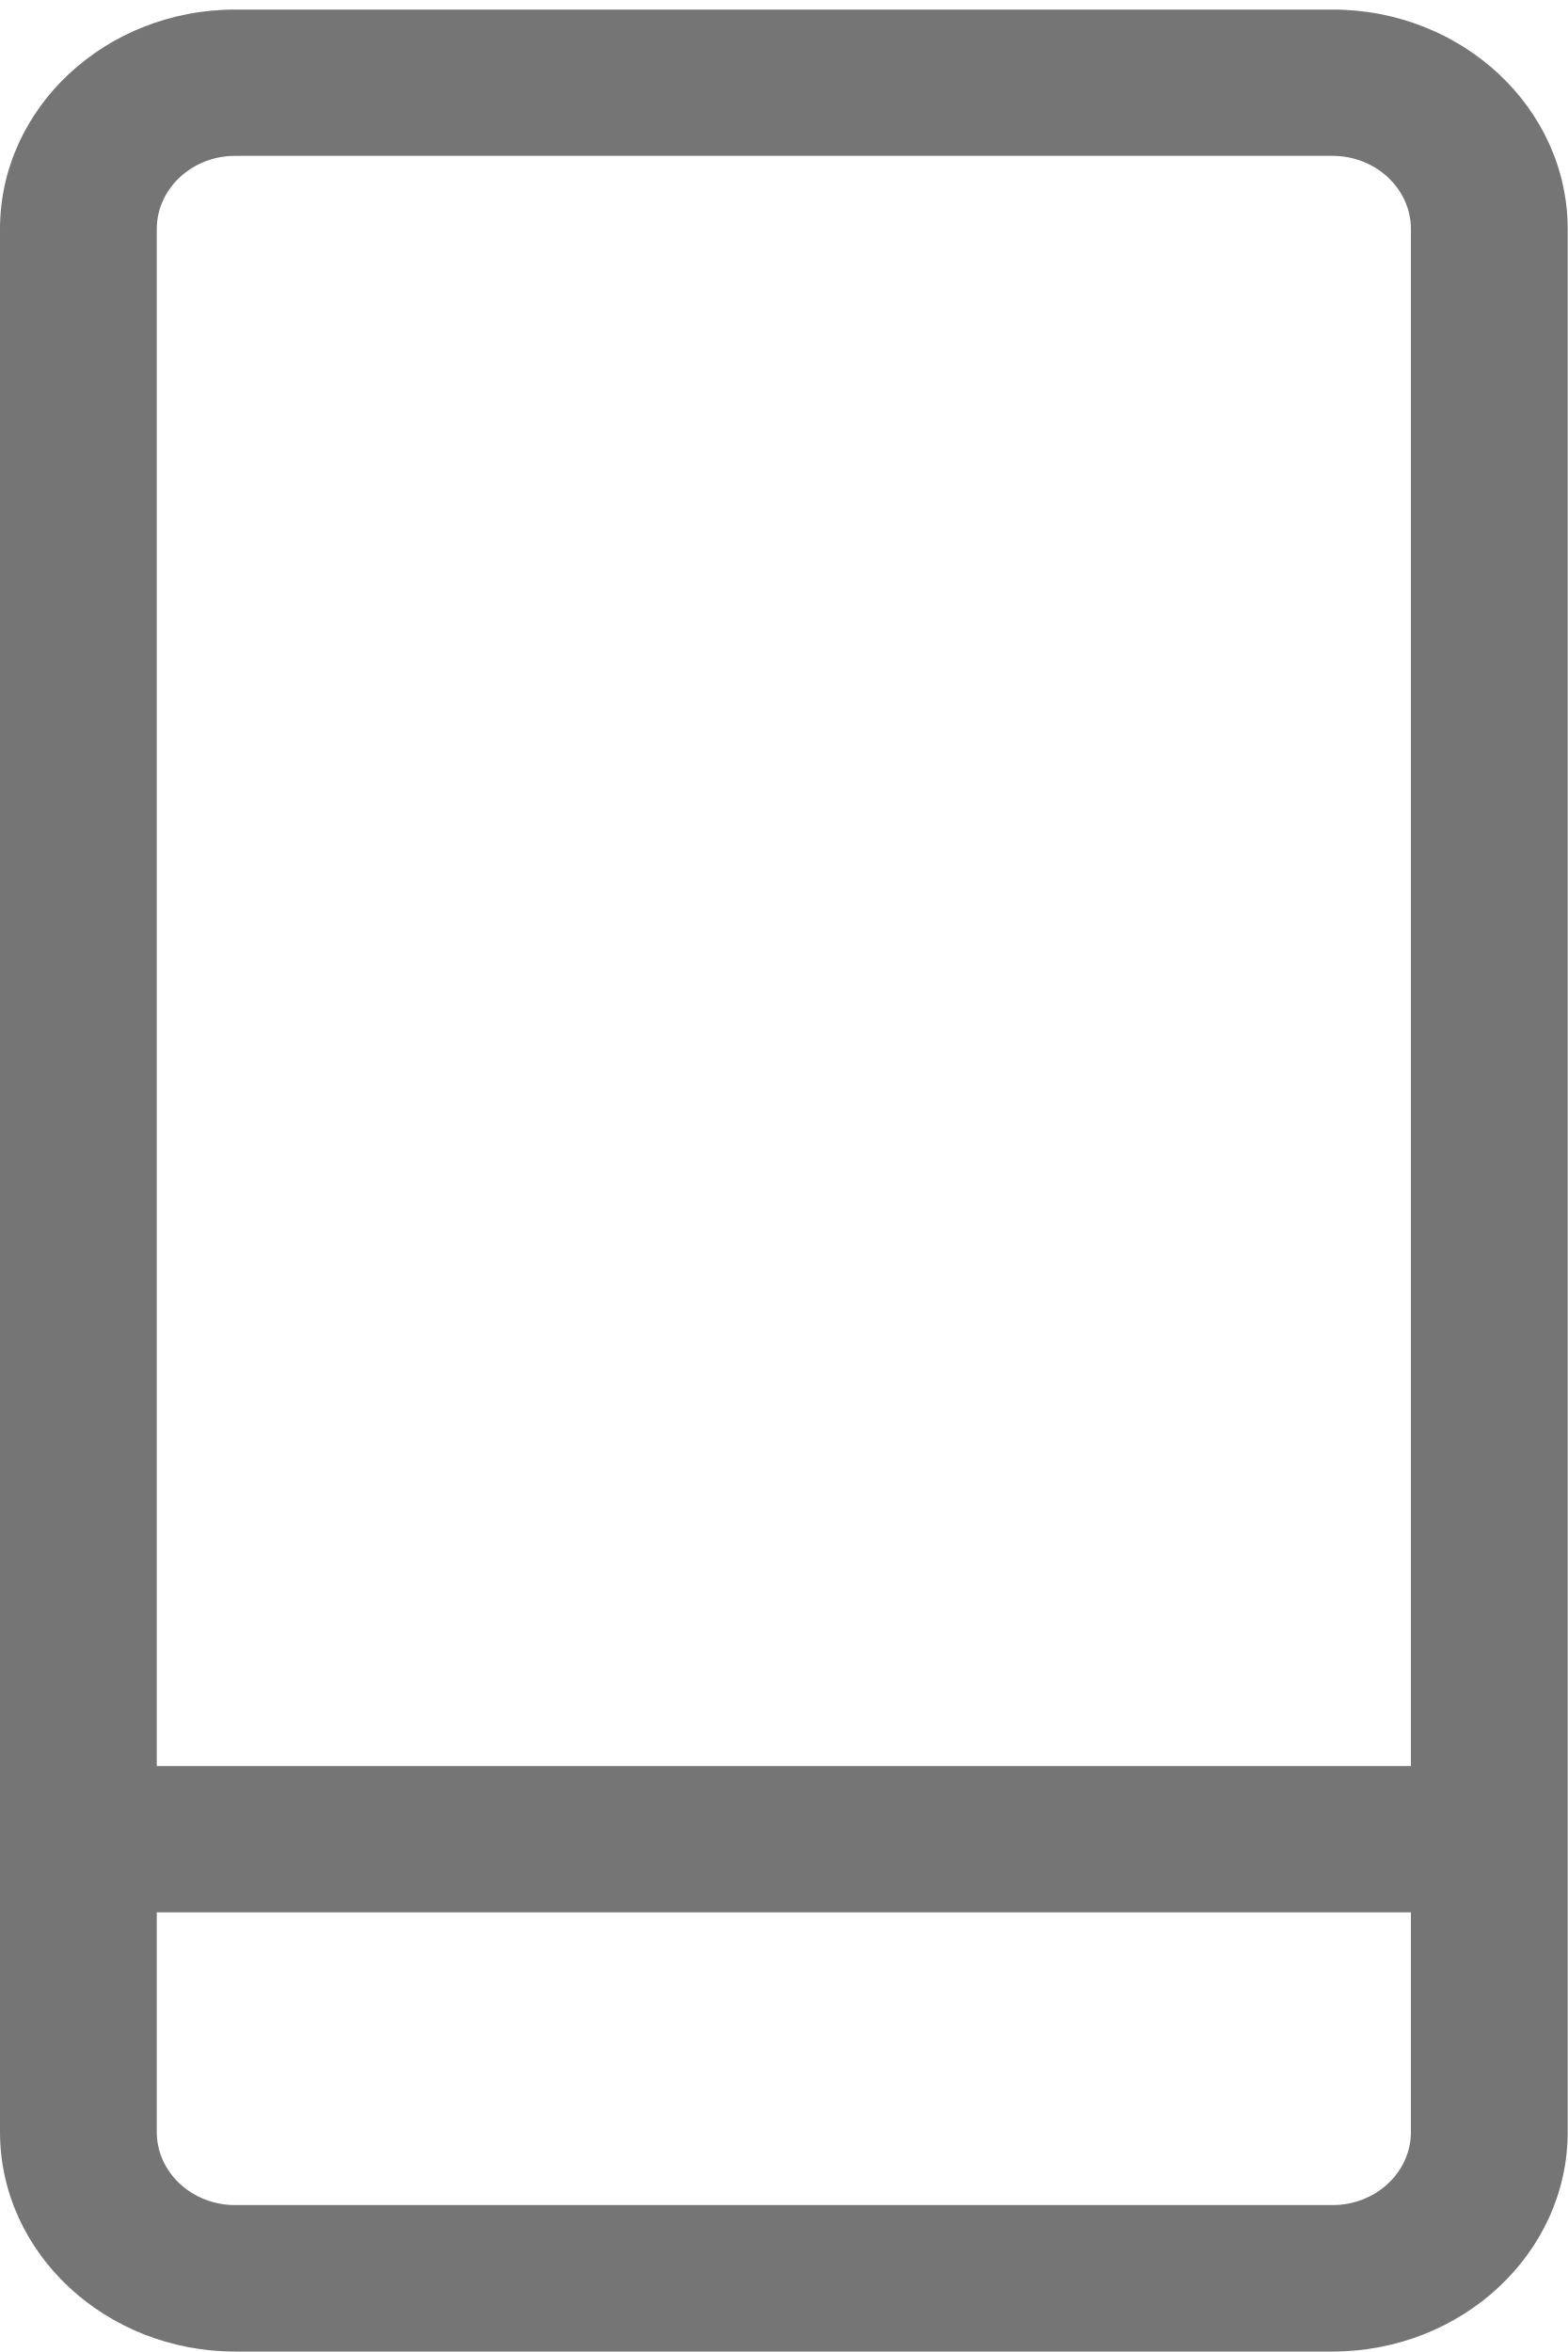
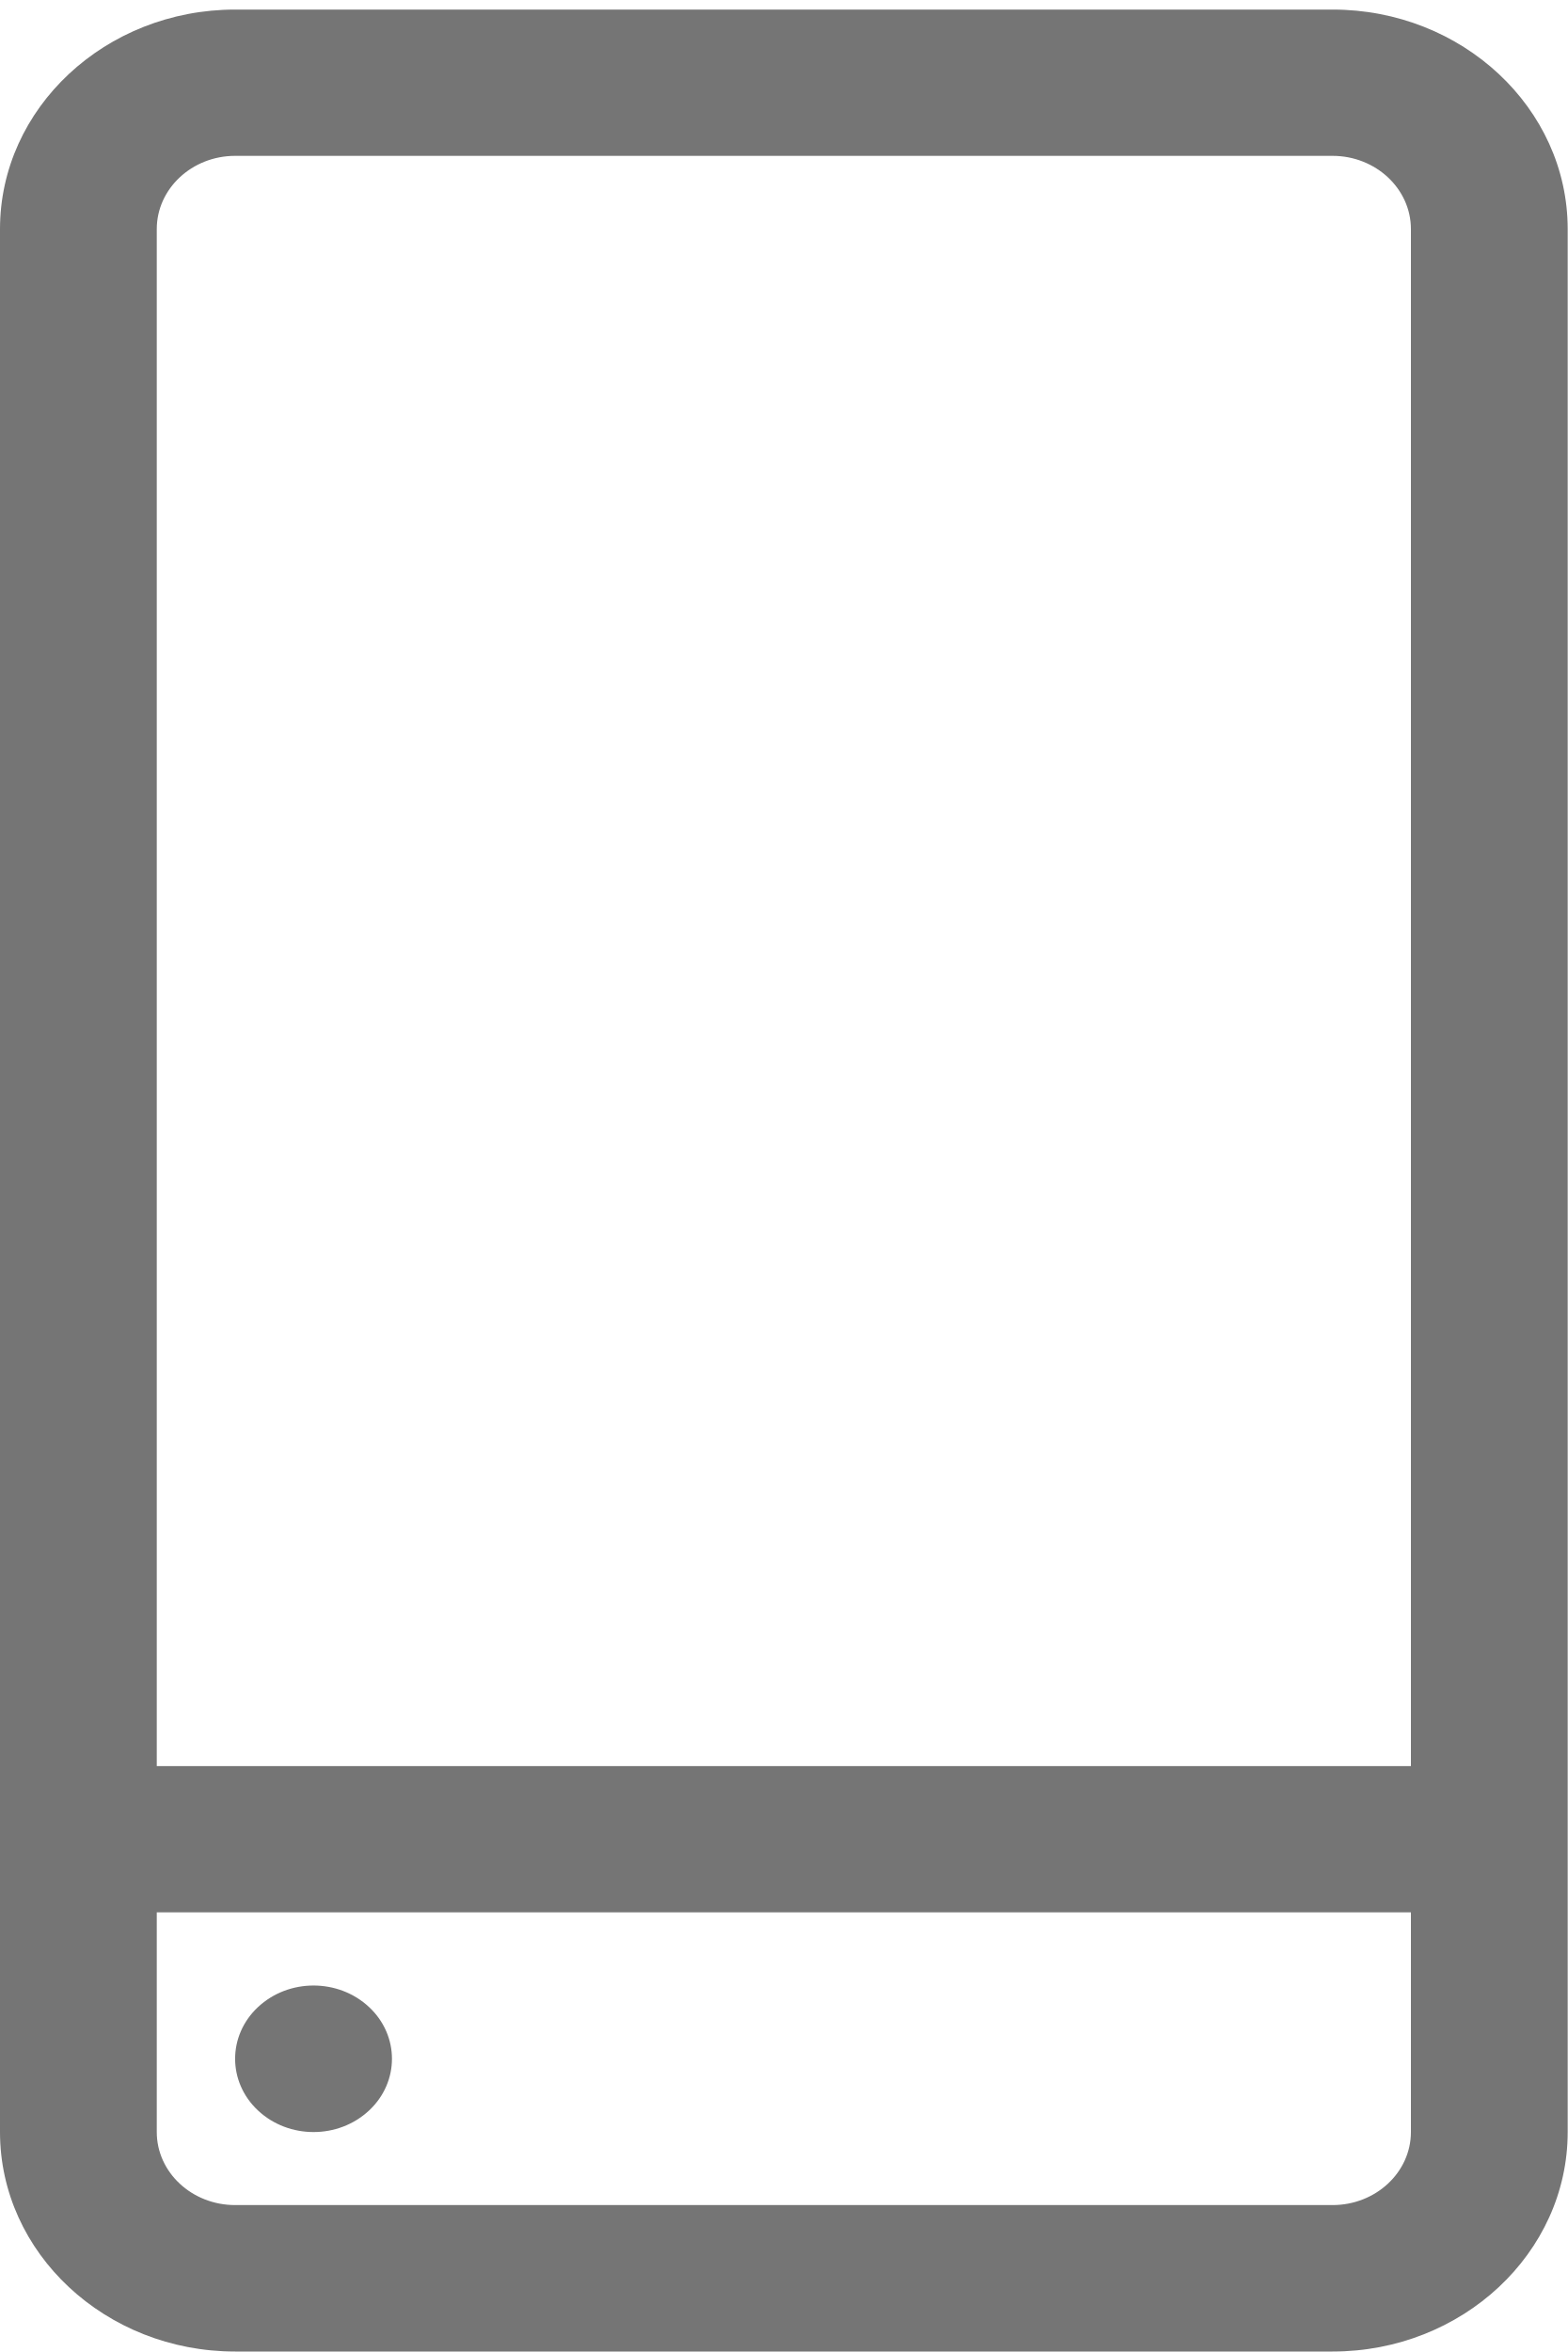
<svg xmlns="http://www.w3.org/2000/svg" width="10" height="15" viewBox="0 0 10 15" fill="none">
  <path d="M8.5 0.061H1.5C0.673 0.061 0 0.689 0 1.461V13.597C0 14.369 0.673 14.997 1.5 14.997H8.5C9.327 14.997 10 14.369 10 13.597V1.461C10 0.689 9.327 0.061 8.5 0.061ZM1.5 0.994H8.5C8.776 0.994 9 1.204 9 1.461V11.263H1V1.461C1 1.204 1.224 0.994 1.5 0.994ZM8.5 14.063H1.5C1.224 14.063 1 13.854 1 13.597V12.196H9V13.597C9 13.854 8.776 14.063 8.5 14.063Z" fill="#757575" />
+   <path d="M2.354 12.8C2.549 12.982 2.549 13.278 2.354 13.46C2.158 13.643 1.842 13.643 1.646 13.46C1.451 13.278 1.451 12.982 1.646 12.8C1.842 12.617 2.158 12.617 2.354 12.8Z" fill="#757575" />
</svg>
